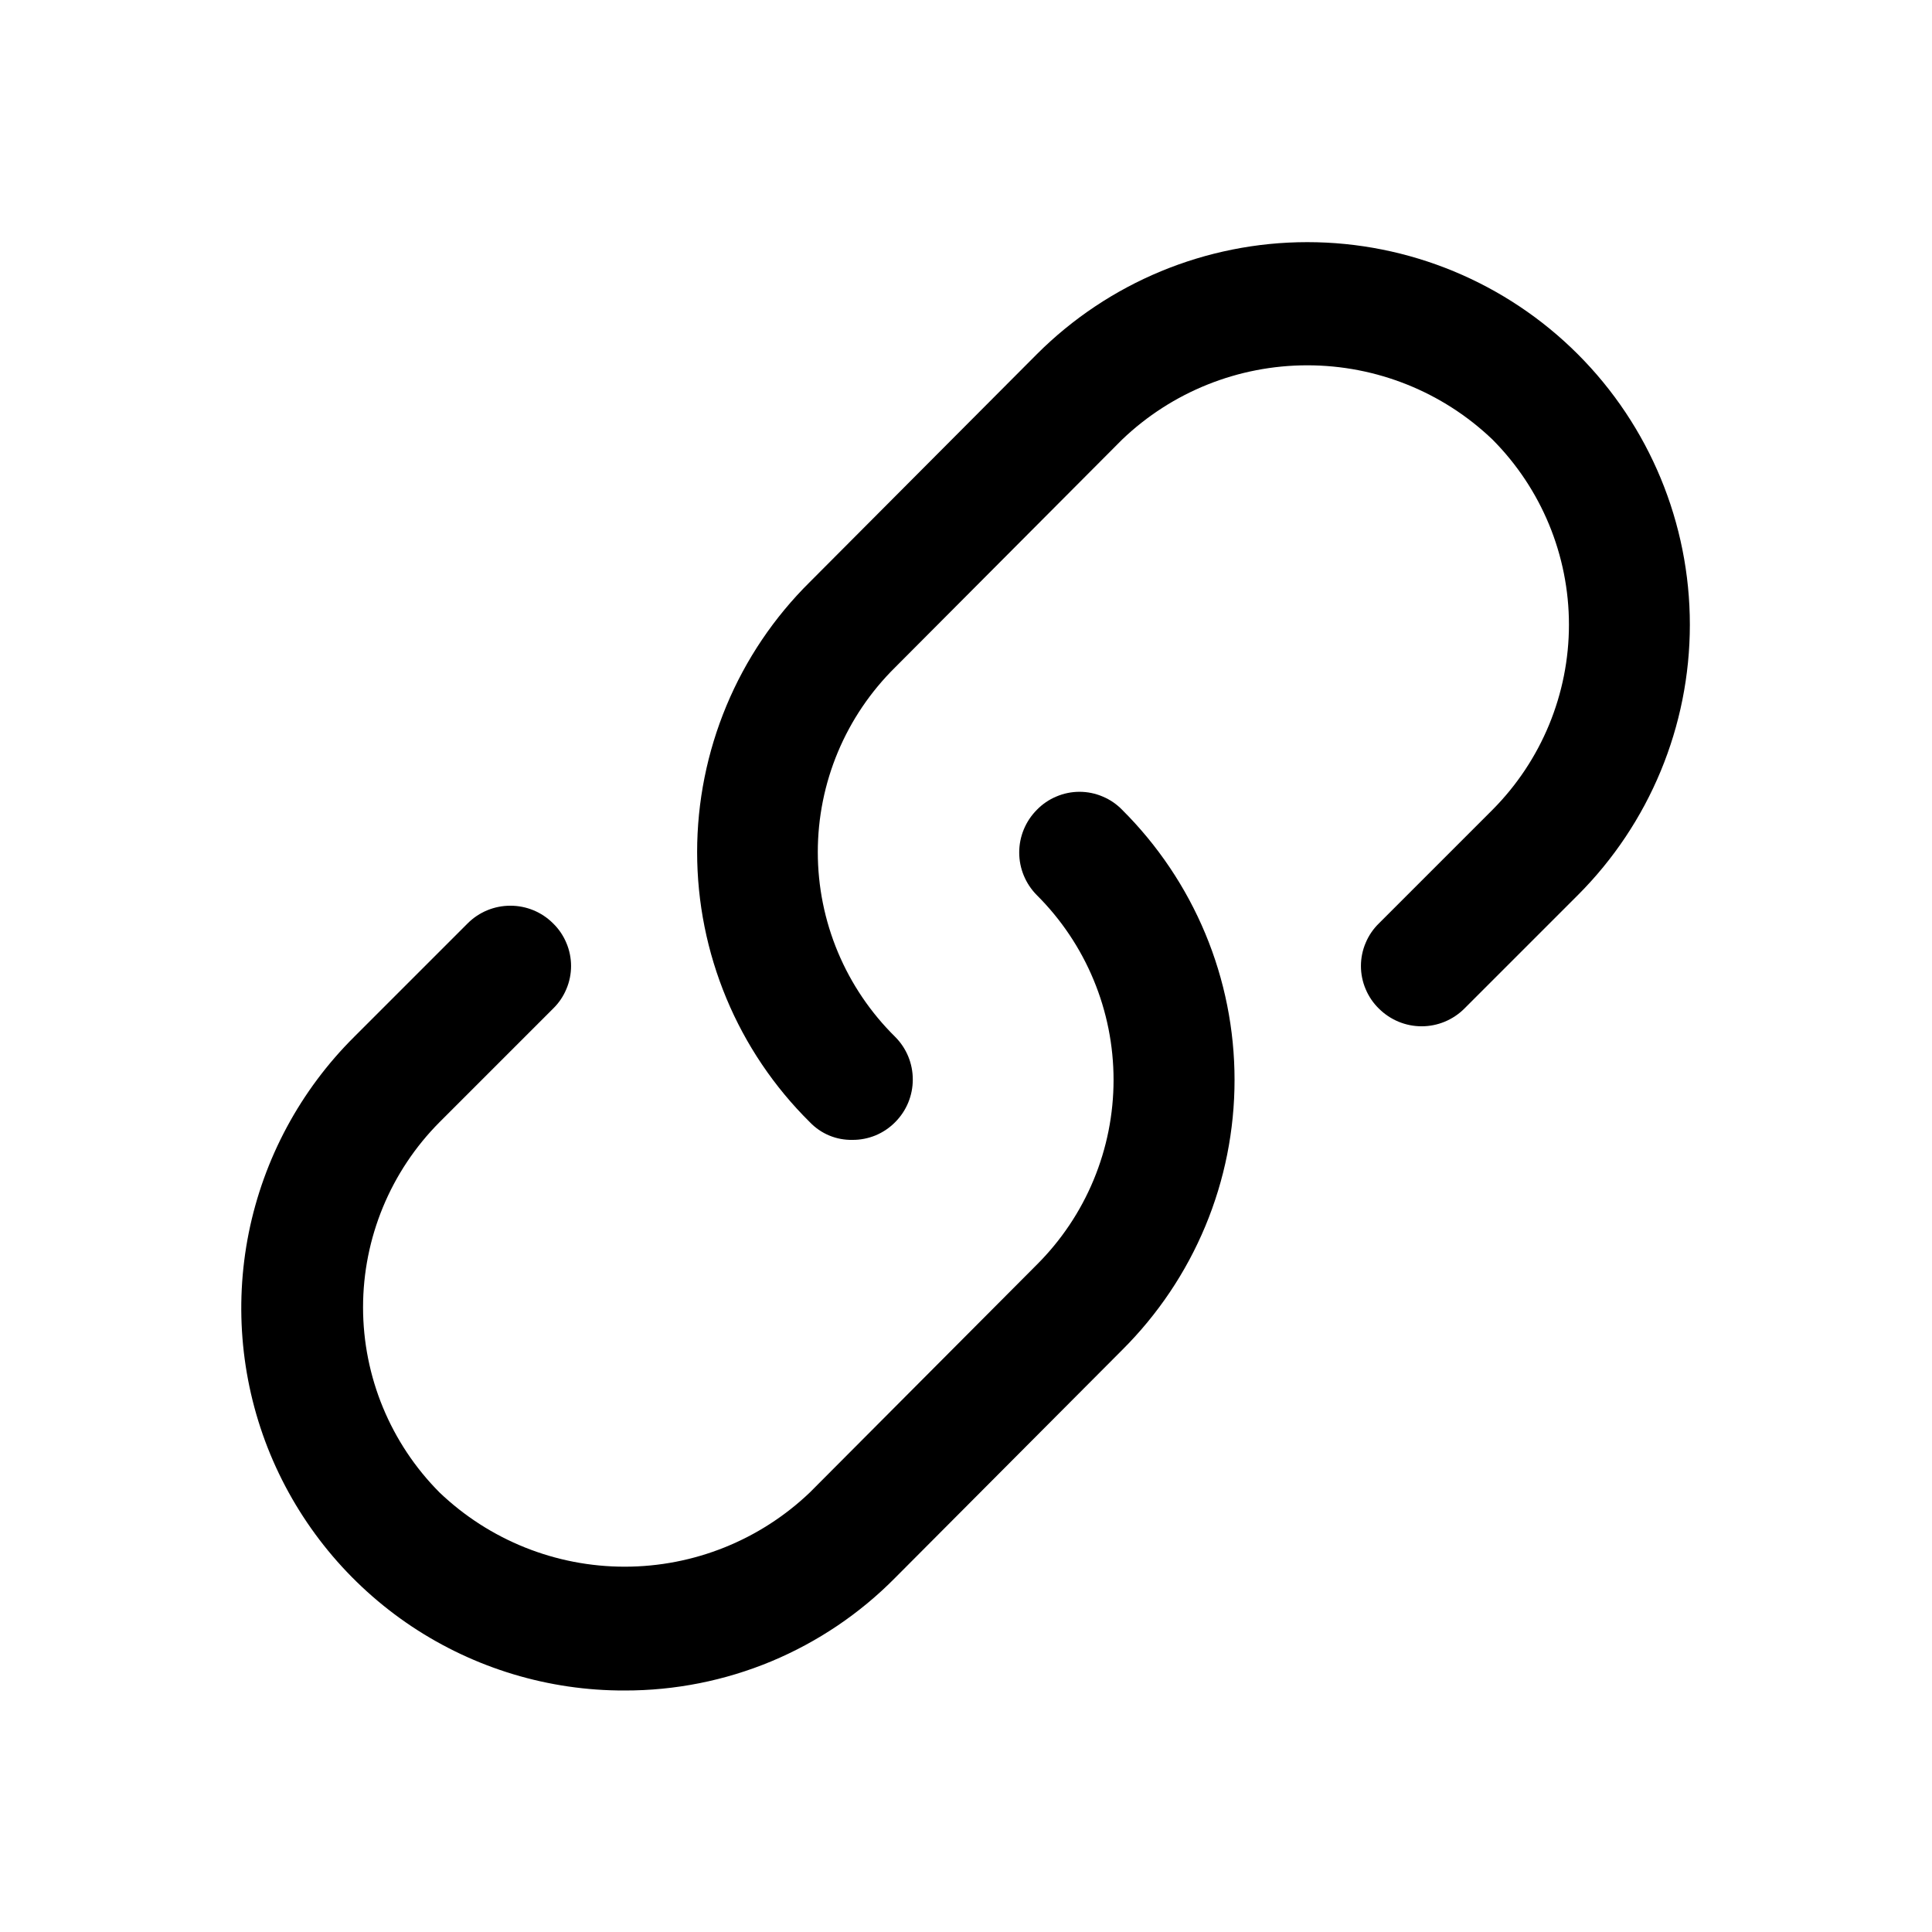
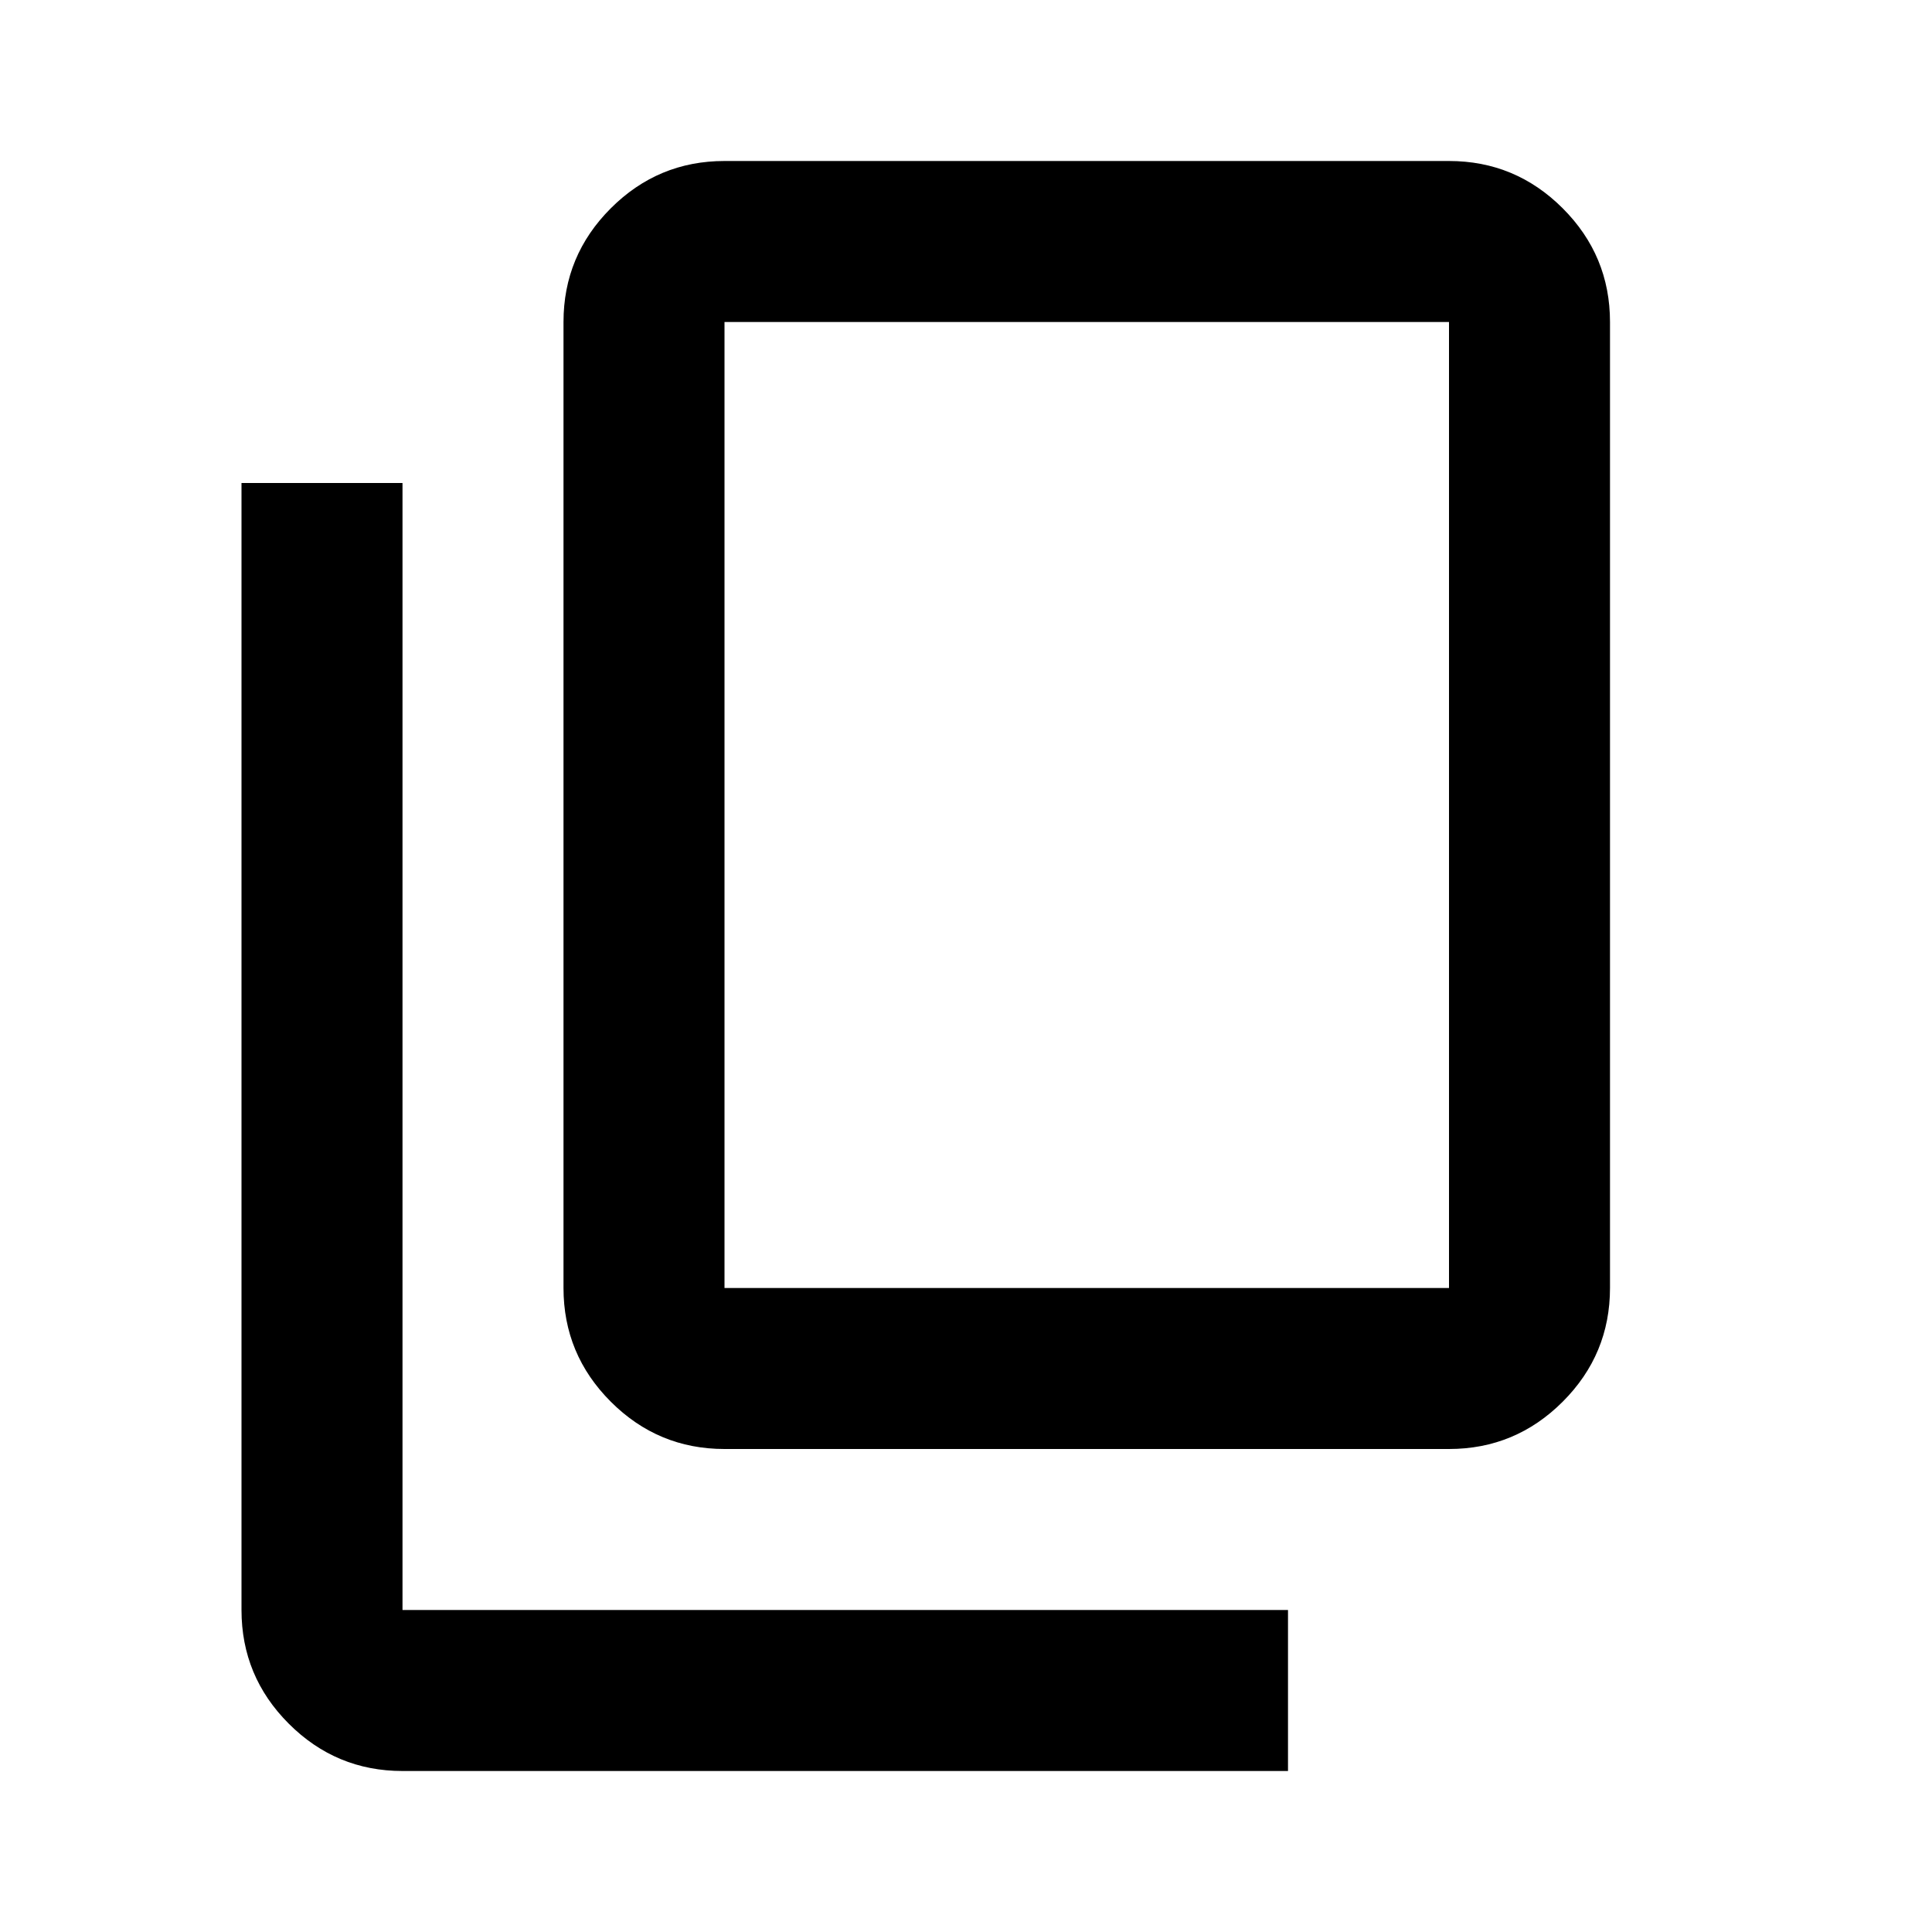
- <svg xmlns="http://www.w3.org/2000/svg" width="800px" height="800px" viewBox="0 0 24 24" fill="none">
-   <path d="M7.76 21C6.818 21.003 5.897 20.725 5.113 20.203C4.329 19.68 3.719 18.936 3.358 18.066C2.998 17.196 2.905 16.238 3.09 15.315C3.276 14.391 3.732 13.544 4.4 12.88L5.81 11.47C5.951 11.329 6.141 11.251 6.34 11.251C6.539 11.251 6.729 11.329 6.87 11.47C6.941 11.539 6.997 11.621 7.035 11.712C7.074 11.803 7.094 11.901 7.094 12C7.094 12.099 7.074 12.197 7.035 12.288C6.997 12.379 6.941 12.461 6.87 12.53L5.46 13.94C4.852 14.551 4.51 15.378 4.51 16.24C4.51 17.102 4.852 17.929 5.46 18.54C6.08 19.132 6.903 19.462 7.76 19.462C8.617 19.462 9.44 19.132 10.06 18.54L12.88 15.71C13.182 15.409 13.422 15.051 13.585 14.658C13.749 14.264 13.833 13.841 13.833 13.415C13.833 12.989 13.749 12.566 13.585 12.172C13.422 11.779 13.182 11.421 12.88 11.12C12.74 10.979 12.661 10.789 12.661 10.59C12.661 10.391 12.74 10.201 12.88 10.06C12.949 9.989 13.031 9.933 13.122 9.895C13.213 9.856 13.311 9.836 13.41 9.836C13.509 9.836 13.607 9.856 13.698 9.895C13.789 9.933 13.871 9.989 13.94 10.06C14.382 10.5 14.733 11.022 14.973 11.598C15.213 12.174 15.336 12.791 15.336 13.415C15.336 14.039 15.213 14.656 14.973 15.232C14.733 15.808 14.382 16.33 13.94 16.77L11.12 19.6C10.681 20.045 10.158 20.397 9.581 20.638C9.004 20.878 8.385 21.001 7.76 21Z" fill="#000000" />
-   <path d="M10.59 14.16C10.491 14.162 10.393 14.144 10.302 14.106C10.21 14.068 10.128 14.011 10.06 13.94C9.616 13.501 9.264 12.979 9.024 12.403C8.784 11.827 8.66 11.209 8.66 10.585C8.66 9.961 8.784 9.343 9.024 8.767C9.264 8.191 9.616 7.669 10.06 7.23L12.88 4.4C13.771 3.509 14.98 3.008 16.24 3.008C17.5 3.008 18.709 3.509 19.6 4.4C20.491 5.291 20.992 6.5 20.992 7.76C20.992 9.02 20.491 10.229 19.6 11.12L18.19 12.53C18.049 12.67 17.859 12.749 17.66 12.749C17.461 12.749 17.271 12.67 17.13 12.53C17.059 12.461 17.003 12.379 16.965 12.288C16.926 12.197 16.906 12.099 16.906 12C16.906 11.901 16.926 11.803 16.965 11.712C17.003 11.621 17.059 11.539 17.13 11.47L18.54 10.06C19.148 9.449 19.49 8.622 19.49 7.76C19.49 6.898 19.148 6.071 18.54 5.46C17.921 4.868 17.097 4.538 16.24 4.538C15.383 4.538 14.559 4.868 13.94 5.46L11.12 8.29C10.816 8.59 10.574 8.947 10.409 9.341C10.244 9.735 10.159 10.158 10.159 10.585C10.159 11.012 10.244 11.435 10.409 11.829C10.574 12.223 10.816 12.58 11.12 12.88C11.261 13.021 11.339 13.211 11.339 13.41C11.339 13.609 11.261 13.799 11.12 13.94C11.051 14.01 10.968 14.066 10.877 14.104C10.786 14.141 10.688 14.161 10.59 14.16Z" fill="#000000" />
+ <svg xmlns="http://www.w3.org/2000/svg" height="24" viewBox="0 -960 960 960" width="24">
+   <path d="M360-240q-33 0-56.5-23.5T280-320v-480q0-33 23.5-56.5T360-880h360q33 0 56.5 23.5T800-800v480q0 33-23.5 56.5T720-240H360Zm0-80h360v-480H360v480ZM200-80q-33 0-56.5-23.5T120-160v-560h80v560h440v80H200Zm160-240v-480 480Z" />
</svg>
